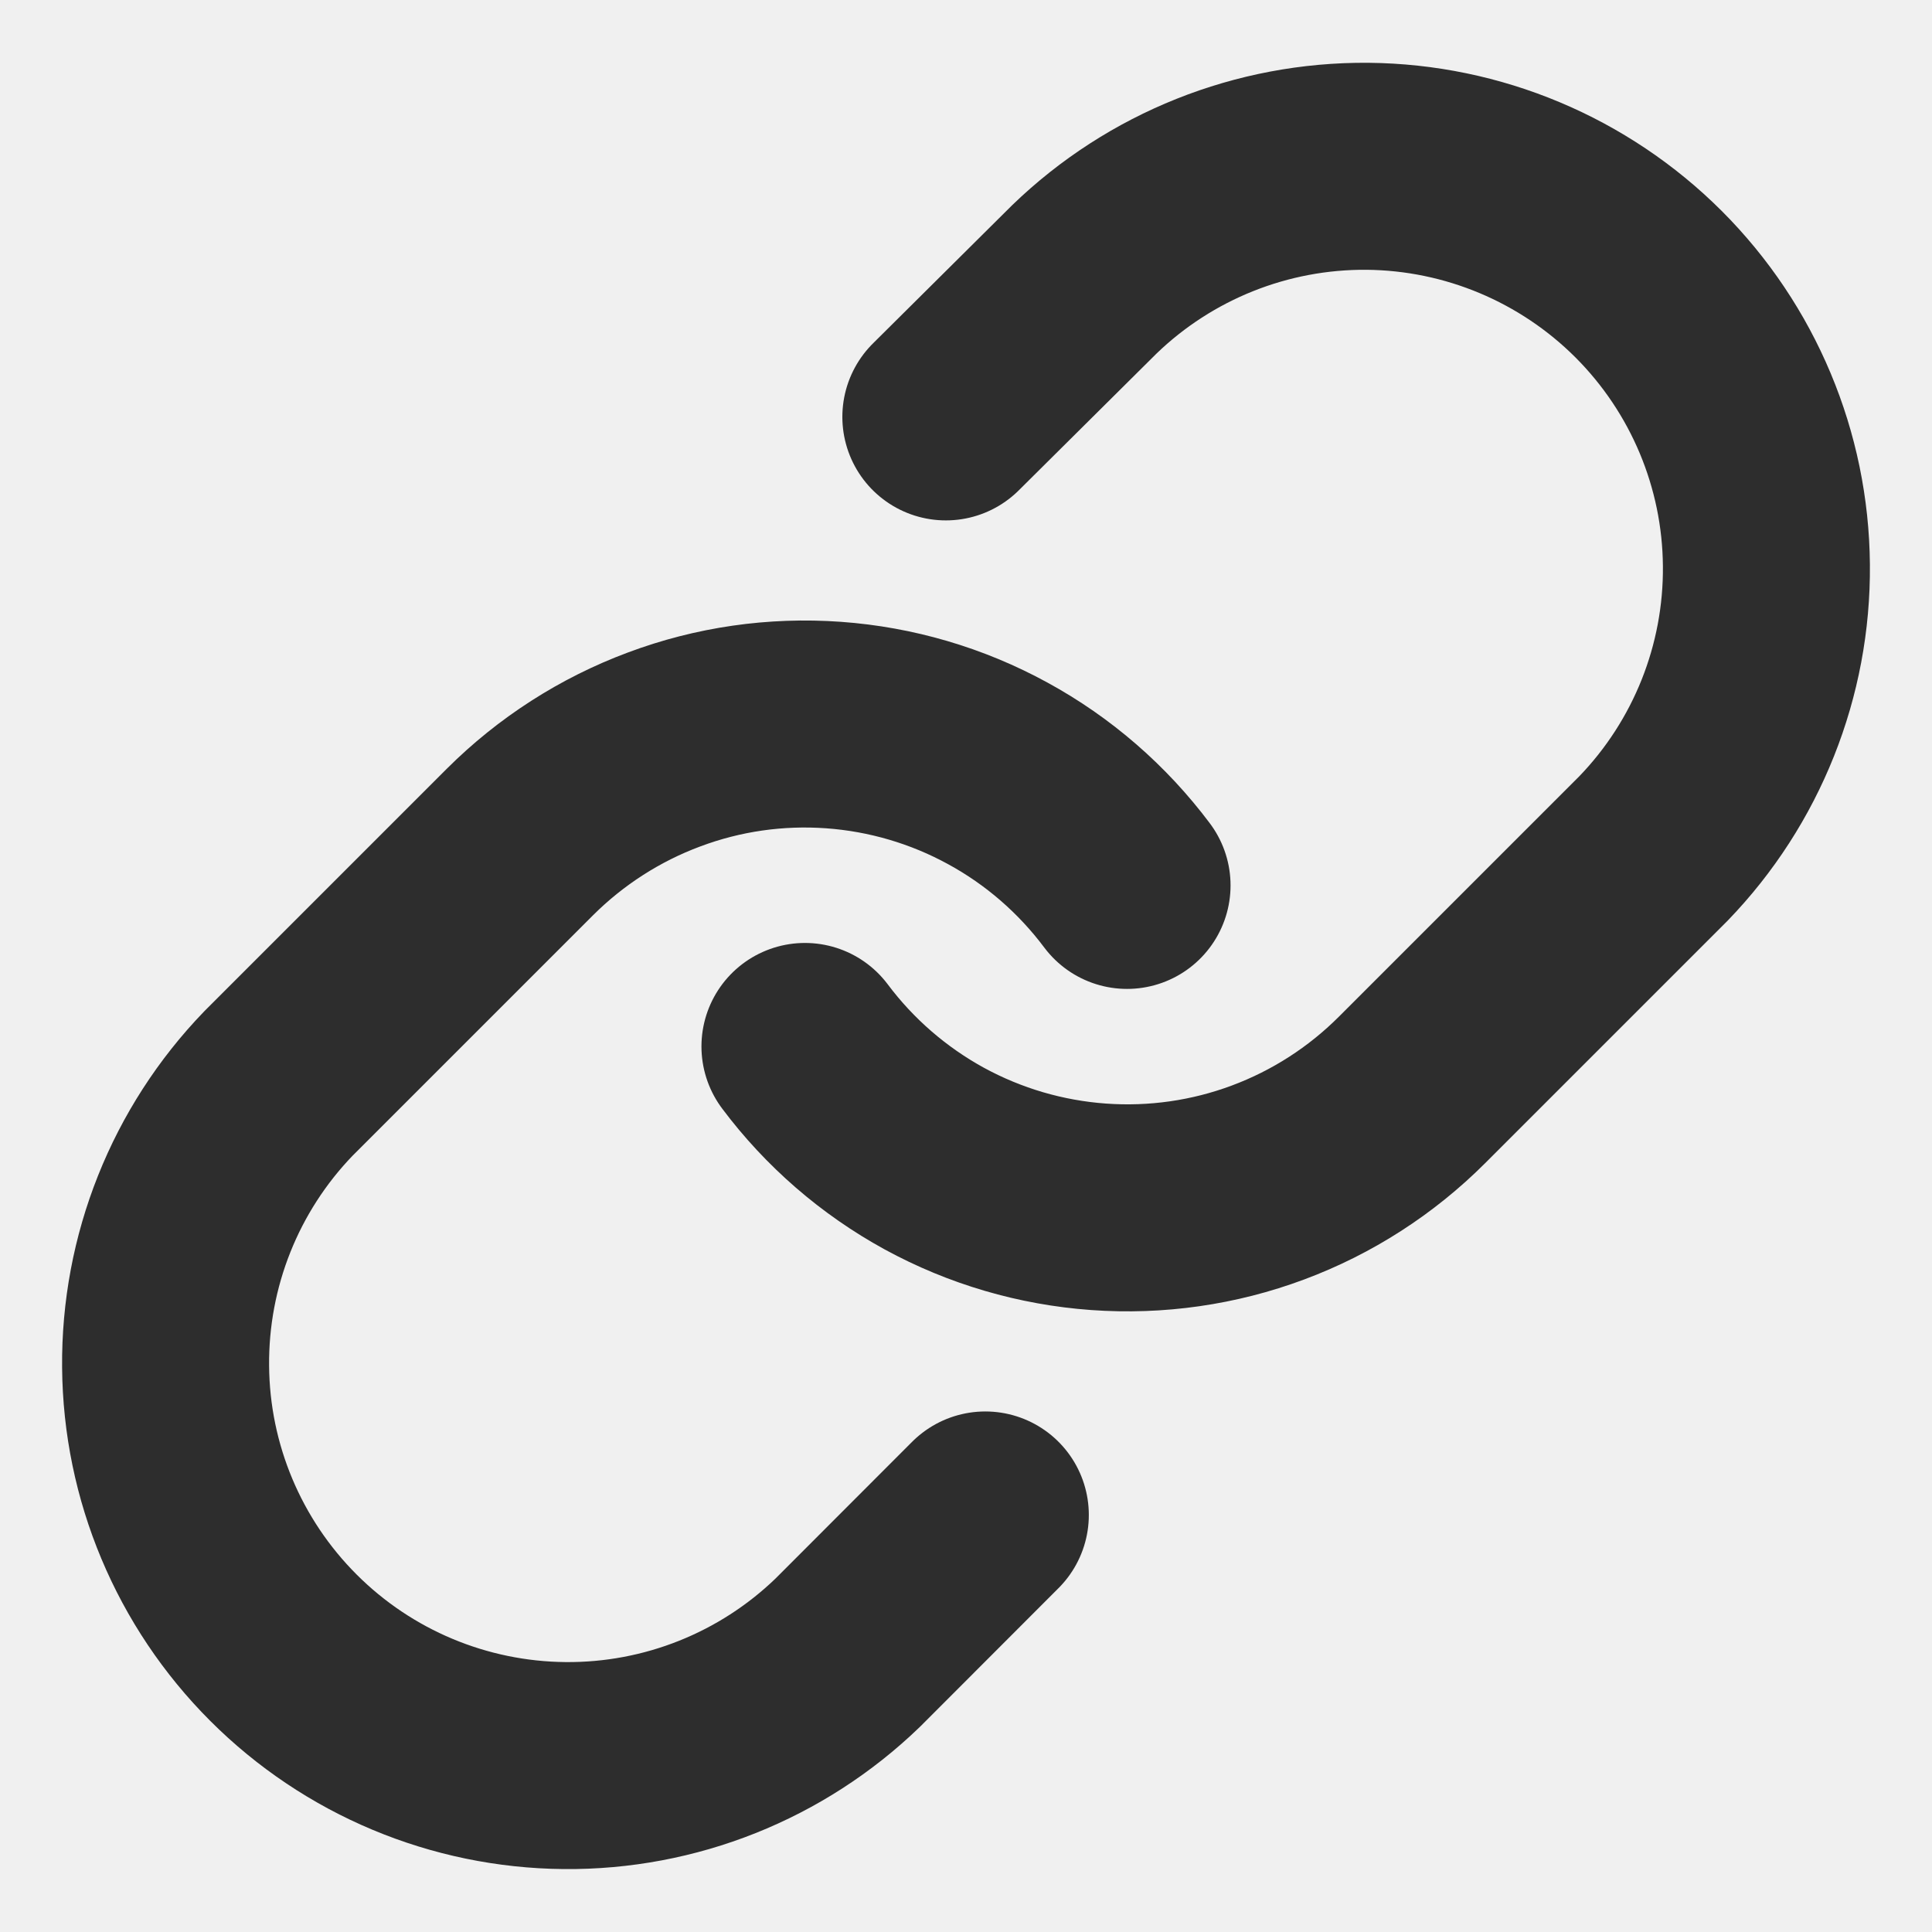
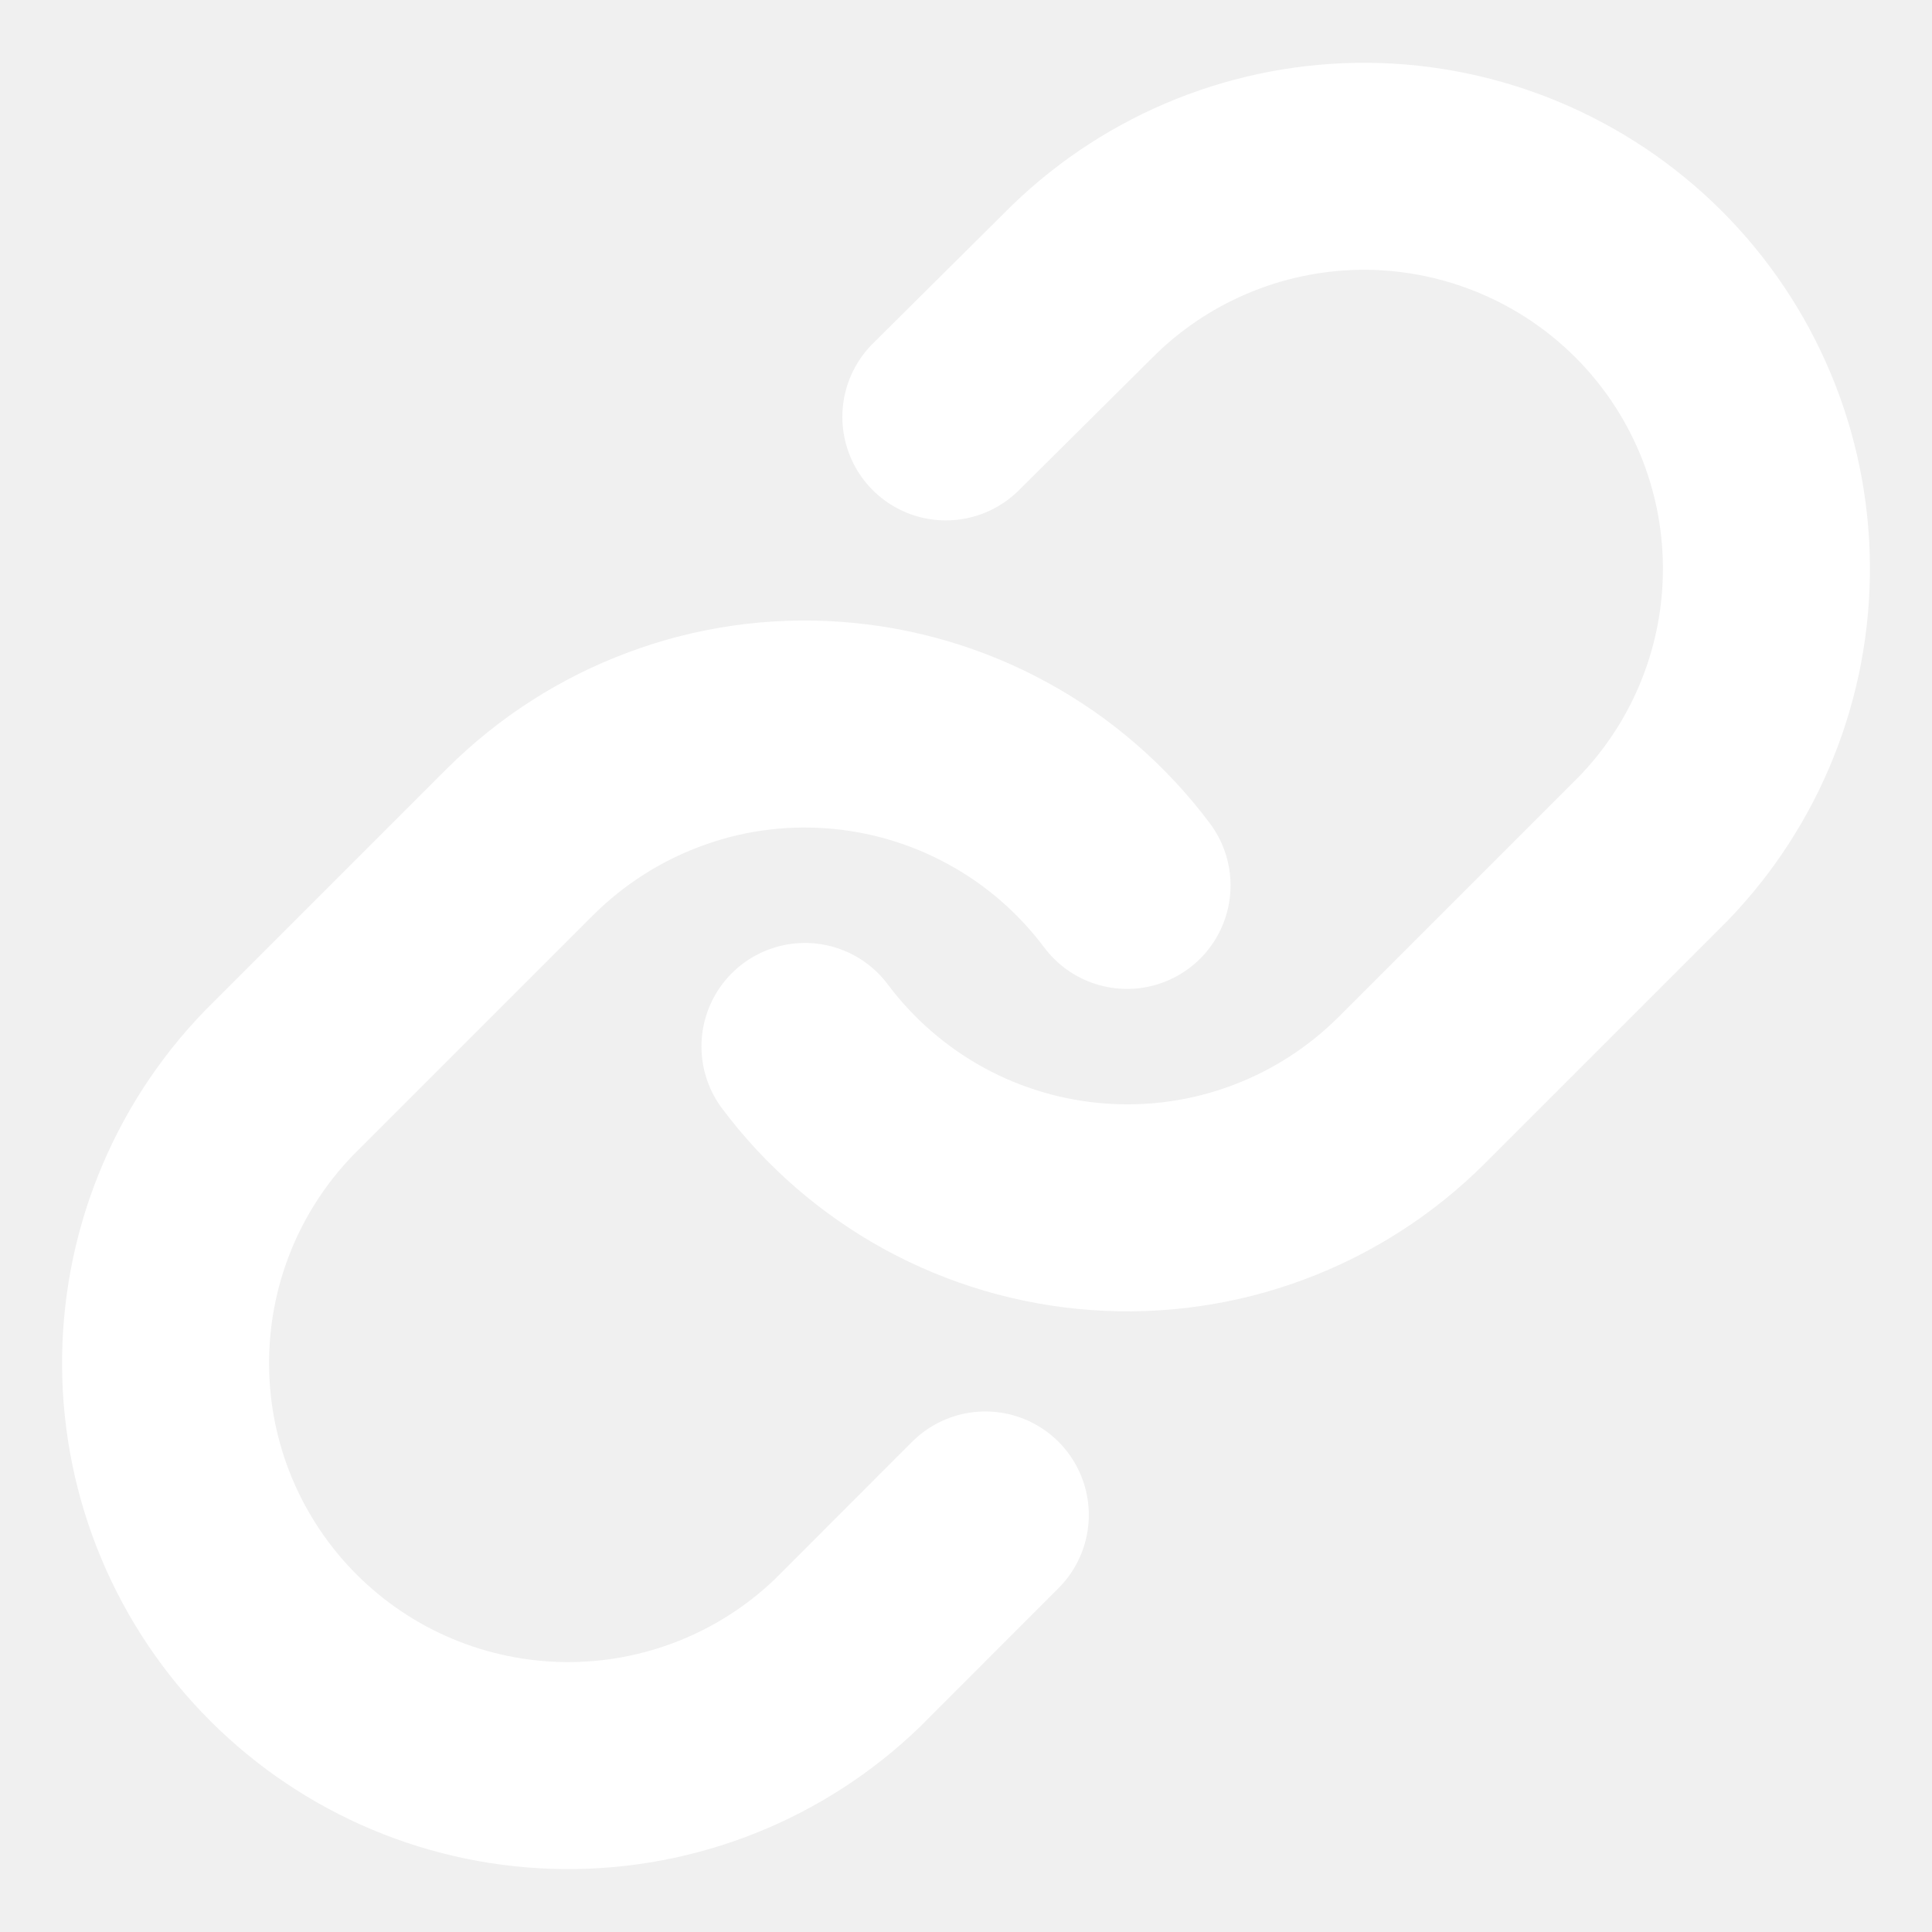
<svg xmlns="http://www.w3.org/2000/svg" width="14" height="14" viewBox="0 0 14 14" fill="none">
  <g clip-path="url(#clip0_3169_56324)">
-     <path d="M5.833 7.583C6.084 7.918 6.404 8.195 6.771 8.396C7.138 8.596 7.543 8.715 7.961 8.745C8.378 8.775 8.797 8.715 9.188 8.569C9.58 8.423 9.936 8.194 10.232 7.898L11.982 6.148C12.513 5.598 12.807 4.861 12.8 4.096C12.794 3.332 12.487 2.6 11.946 2.059C11.405 1.519 10.674 1.212 9.909 1.205C9.144 1.199 8.408 1.493 7.858 2.024L6.854 3.021M8.167 6.416C7.916 6.081 7.597 5.804 7.23 5.604C6.863 5.403 6.457 5.284 6.04 5.254C5.622 5.224 5.204 5.284 4.812 5.431C4.42 5.577 4.064 5.806 3.768 6.101L2.018 7.851C1.487 8.401 1.193 9.138 1.2 9.903C1.206 10.668 1.513 11.399 2.054 11.94C2.595 12.481 3.326 12.787 4.091 12.794C4.856 12.801 5.593 12.507 6.143 11.976L7.14 10.978" stroke="#2D2D2D" stroke-width="1.5" stroke-linecap="round" stroke-linejoin="round" />
+     <path d="M5.833 7.583C6.084 7.918 6.404 8.195 6.771 8.396C7.138 8.596 7.543 8.715 7.961 8.745C8.378 8.775 8.797 8.715 9.188 8.569C9.58 8.423 9.936 8.194 10.232 7.898L11.982 6.148C12.513 5.598 12.807 4.861 12.8 4.096C12.794 3.332 12.487 2.6 11.946 2.059C11.405 1.519 10.674 1.212 9.909 1.205C9.144 1.199 8.408 1.493 7.858 2.024L6.854 3.021M8.167 6.416C7.916 6.081 7.597 5.804 7.23 5.604C6.863 5.403 6.457 5.284 6.04 5.254C5.622 5.224 5.204 5.284 4.812 5.431C4.42 5.577 4.064 5.806 3.768 6.101L2.018 7.851C1.487 8.401 1.193 9.138 1.2 9.903C1.206 10.668 1.513 11.399 2.054 11.94C2.595 12.481 3.326 12.787 4.091 12.794C4.856 12.801 5.593 12.507 6.143 11.976L7.14 10.978" stroke="#FFF" stroke-width="1.5" stroke-linecap="round" stroke-linejoin="round" />
  </g>
  <defs>
    <clipPath id="clip0_3169_56324">
      <rect width="14" height="14" fill="white" />
    </clipPath>
  </defs>
</svg>
